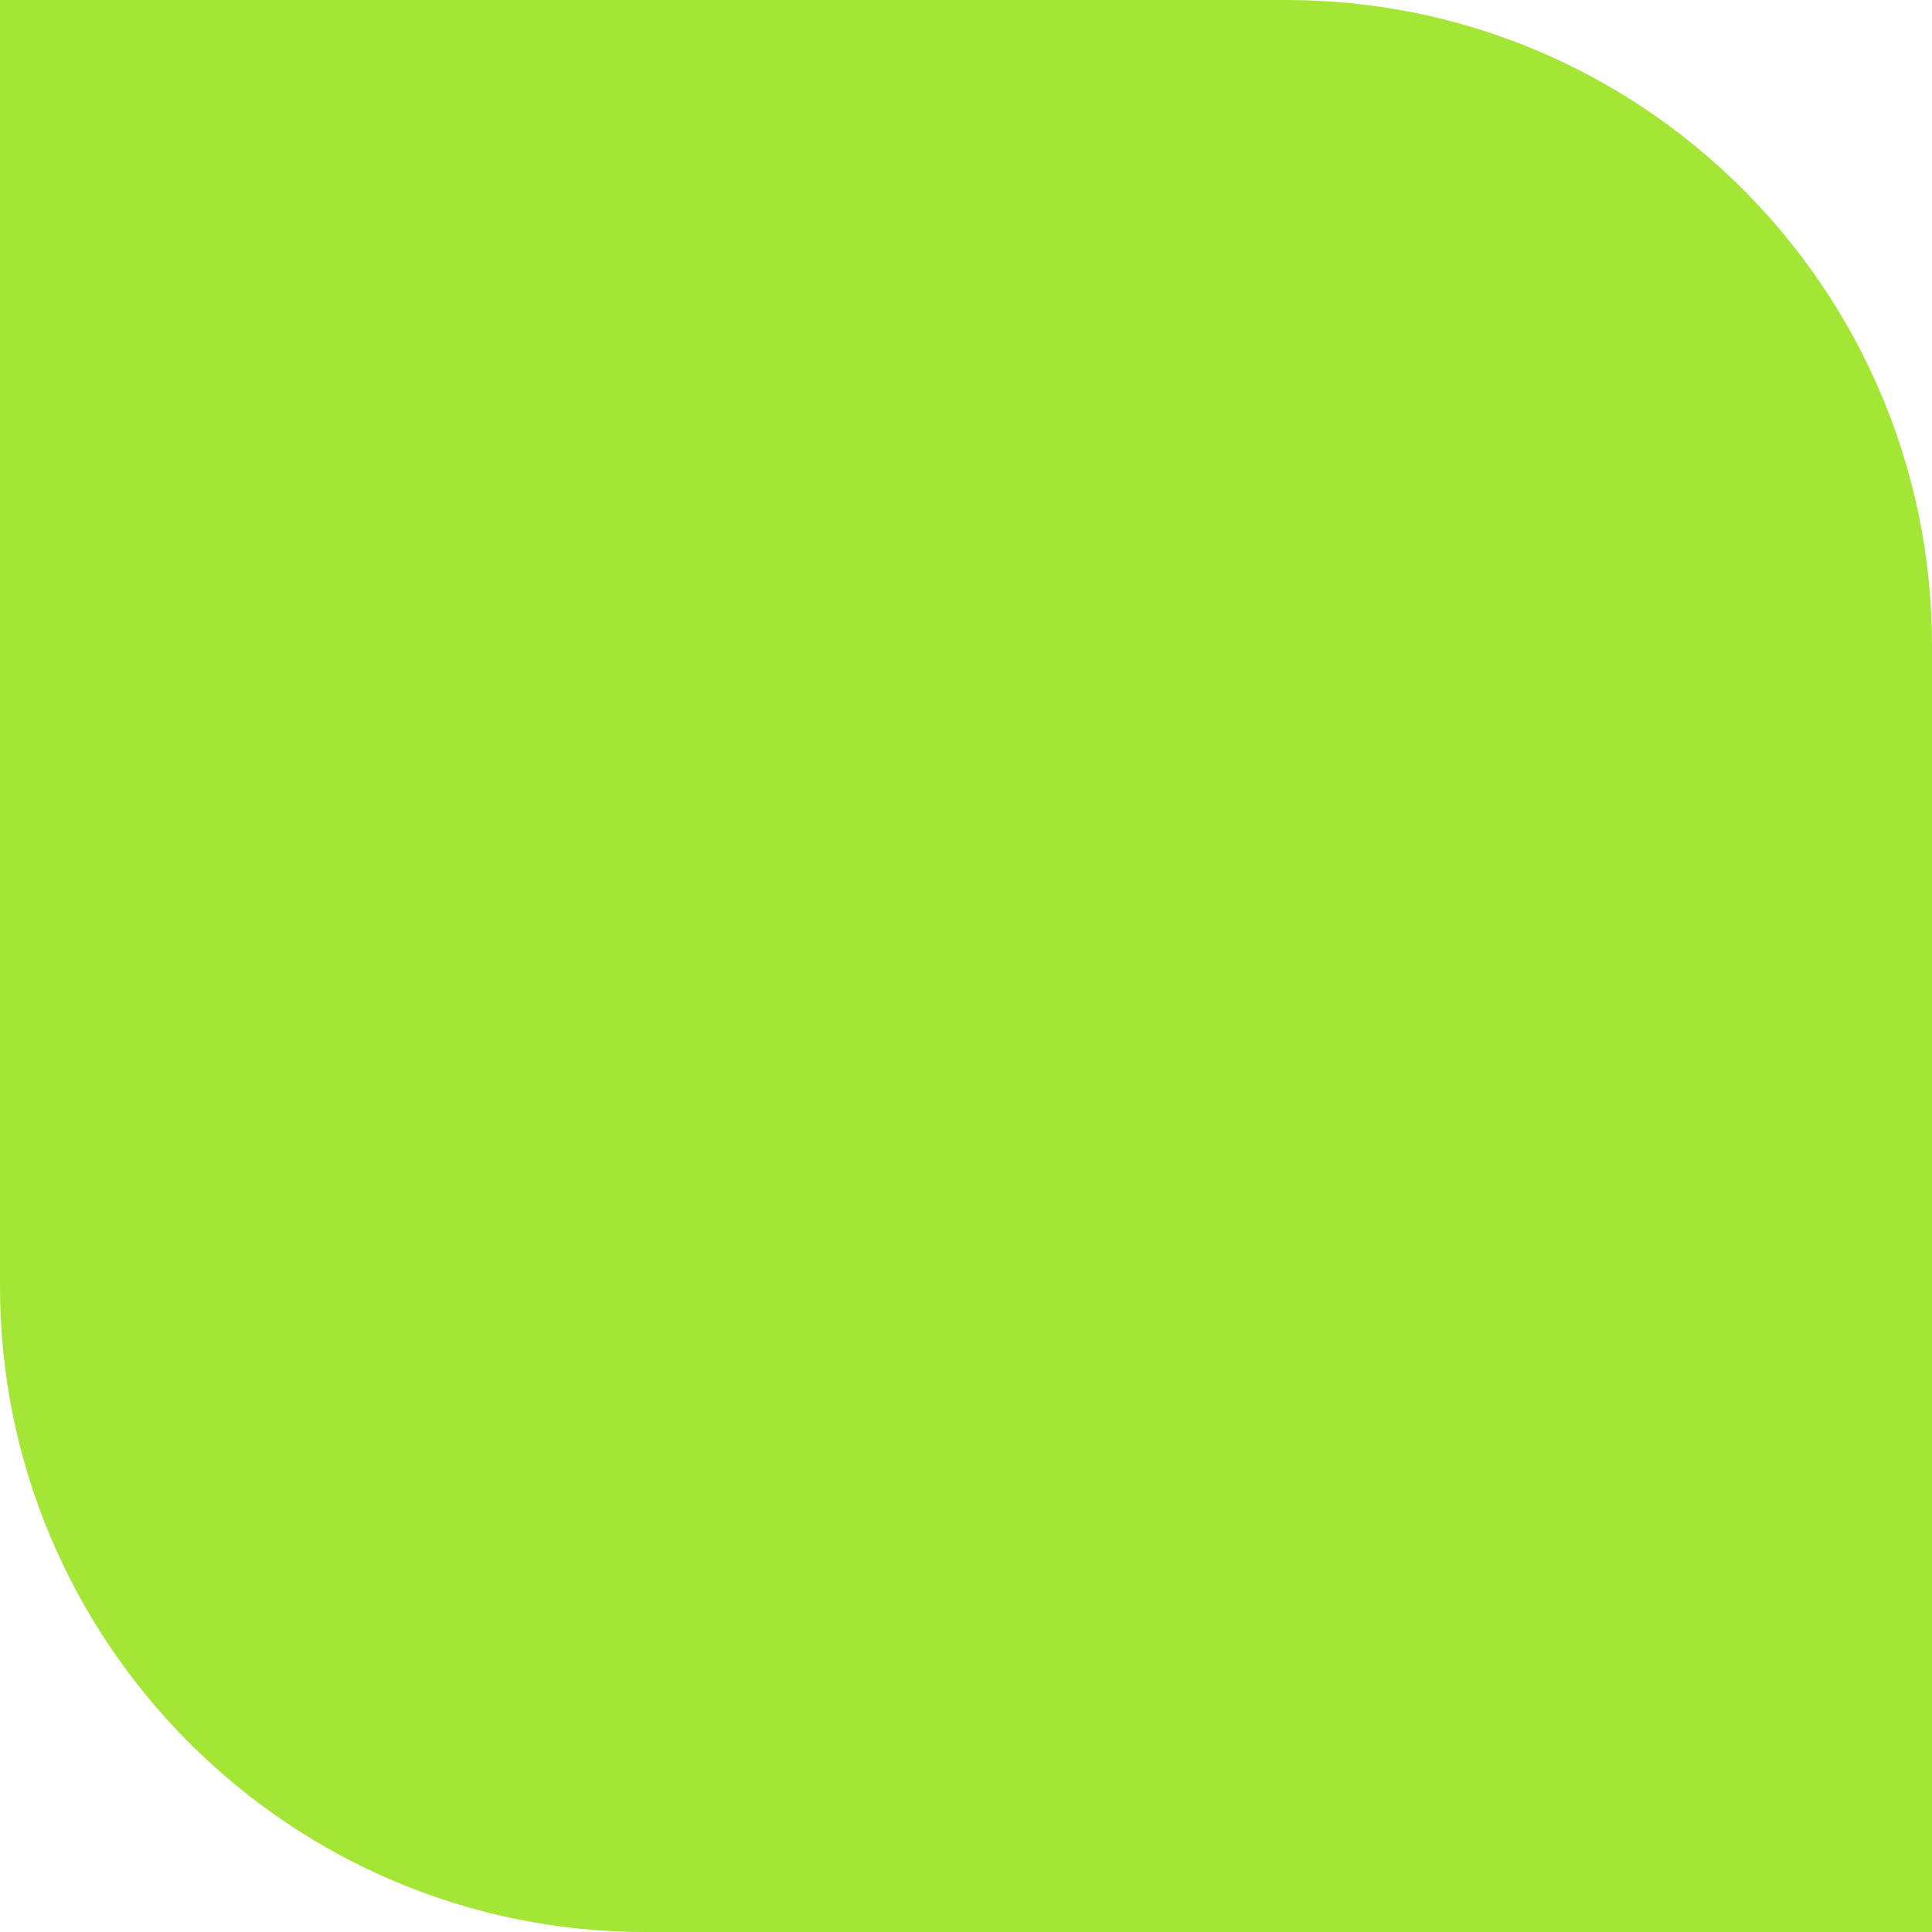
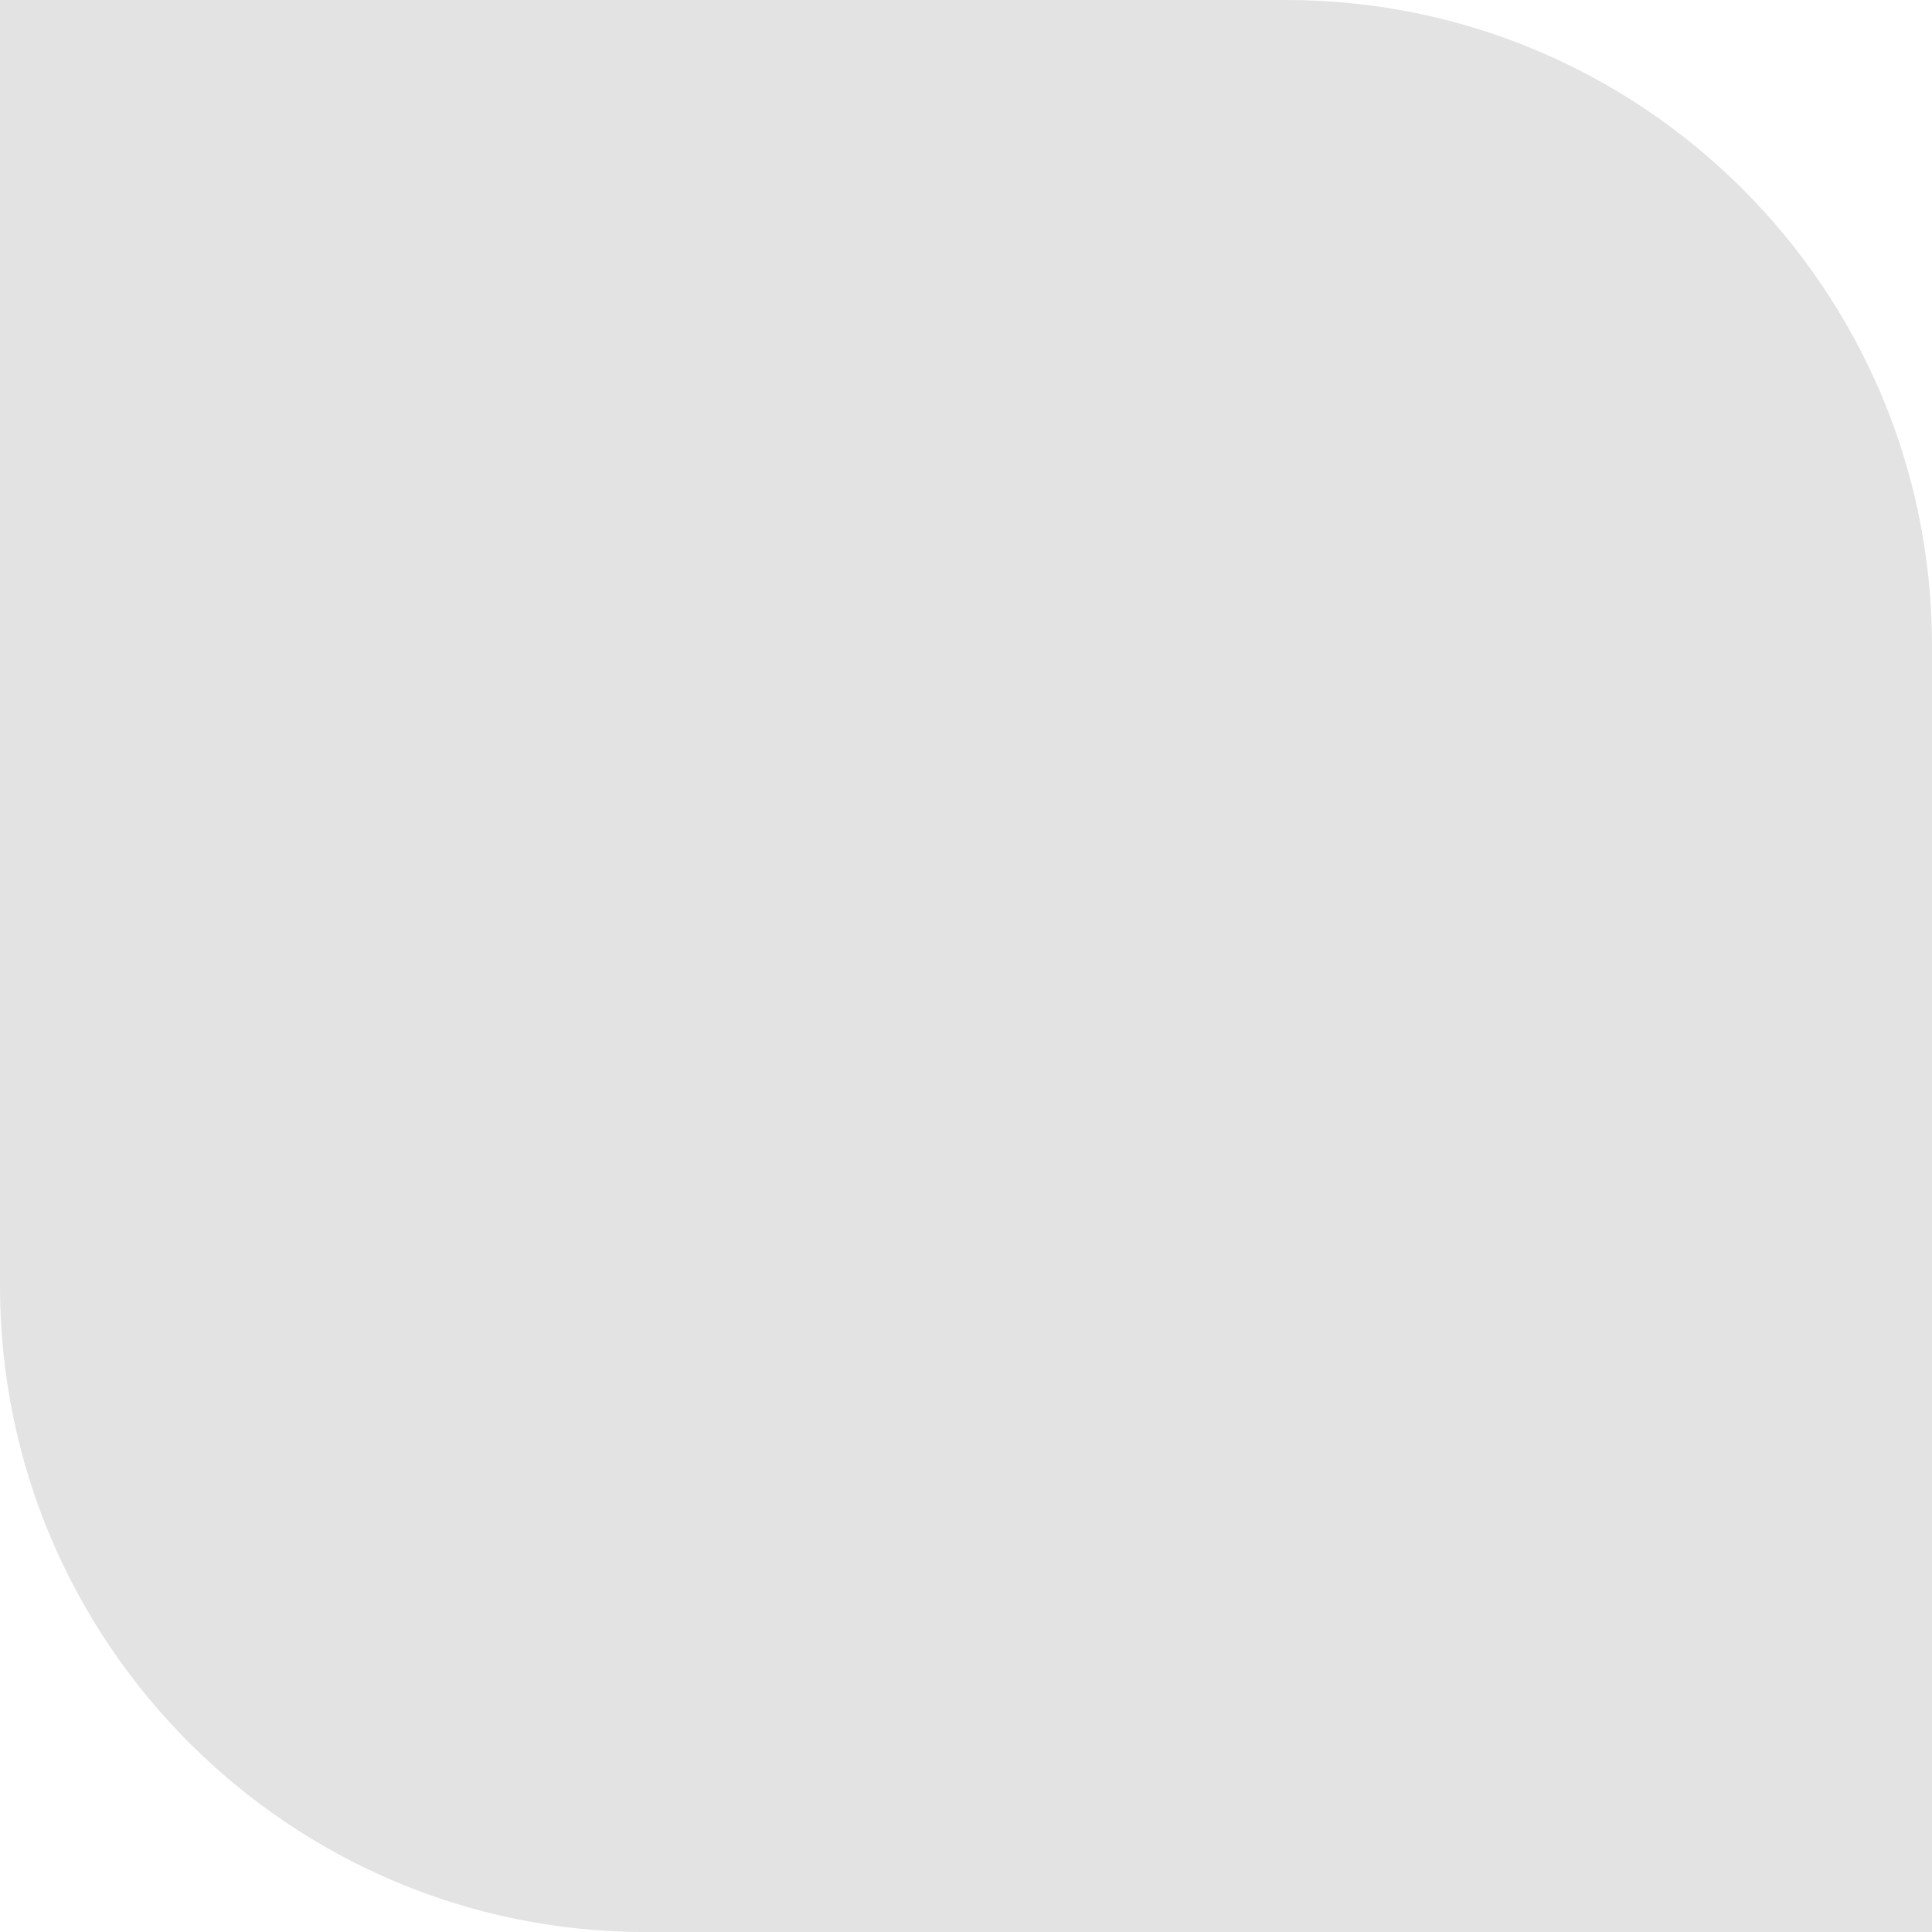
<svg xmlns="http://www.w3.org/2000/svg" id="Camada_2" data-name="Camada 2" viewBox="0 0 256.16 256.16">
  <defs>
    <style>
      .cls-1 {
-         fill: #a3e635;
+         fill: #e3e3e3;
        stroke-width: 0px;
      }
    </style>
  </defs>
  <g id="Camada_1-2" data-name="Camada 1">
    <path class="cls-1" d="M0,0h170.55C217.8,0,256.16,38.36,256.16,85.62v170.55H85.62C38.36,256.16,0,217.8,0,170.55V0H0Z" />
  </g>
</svg>
